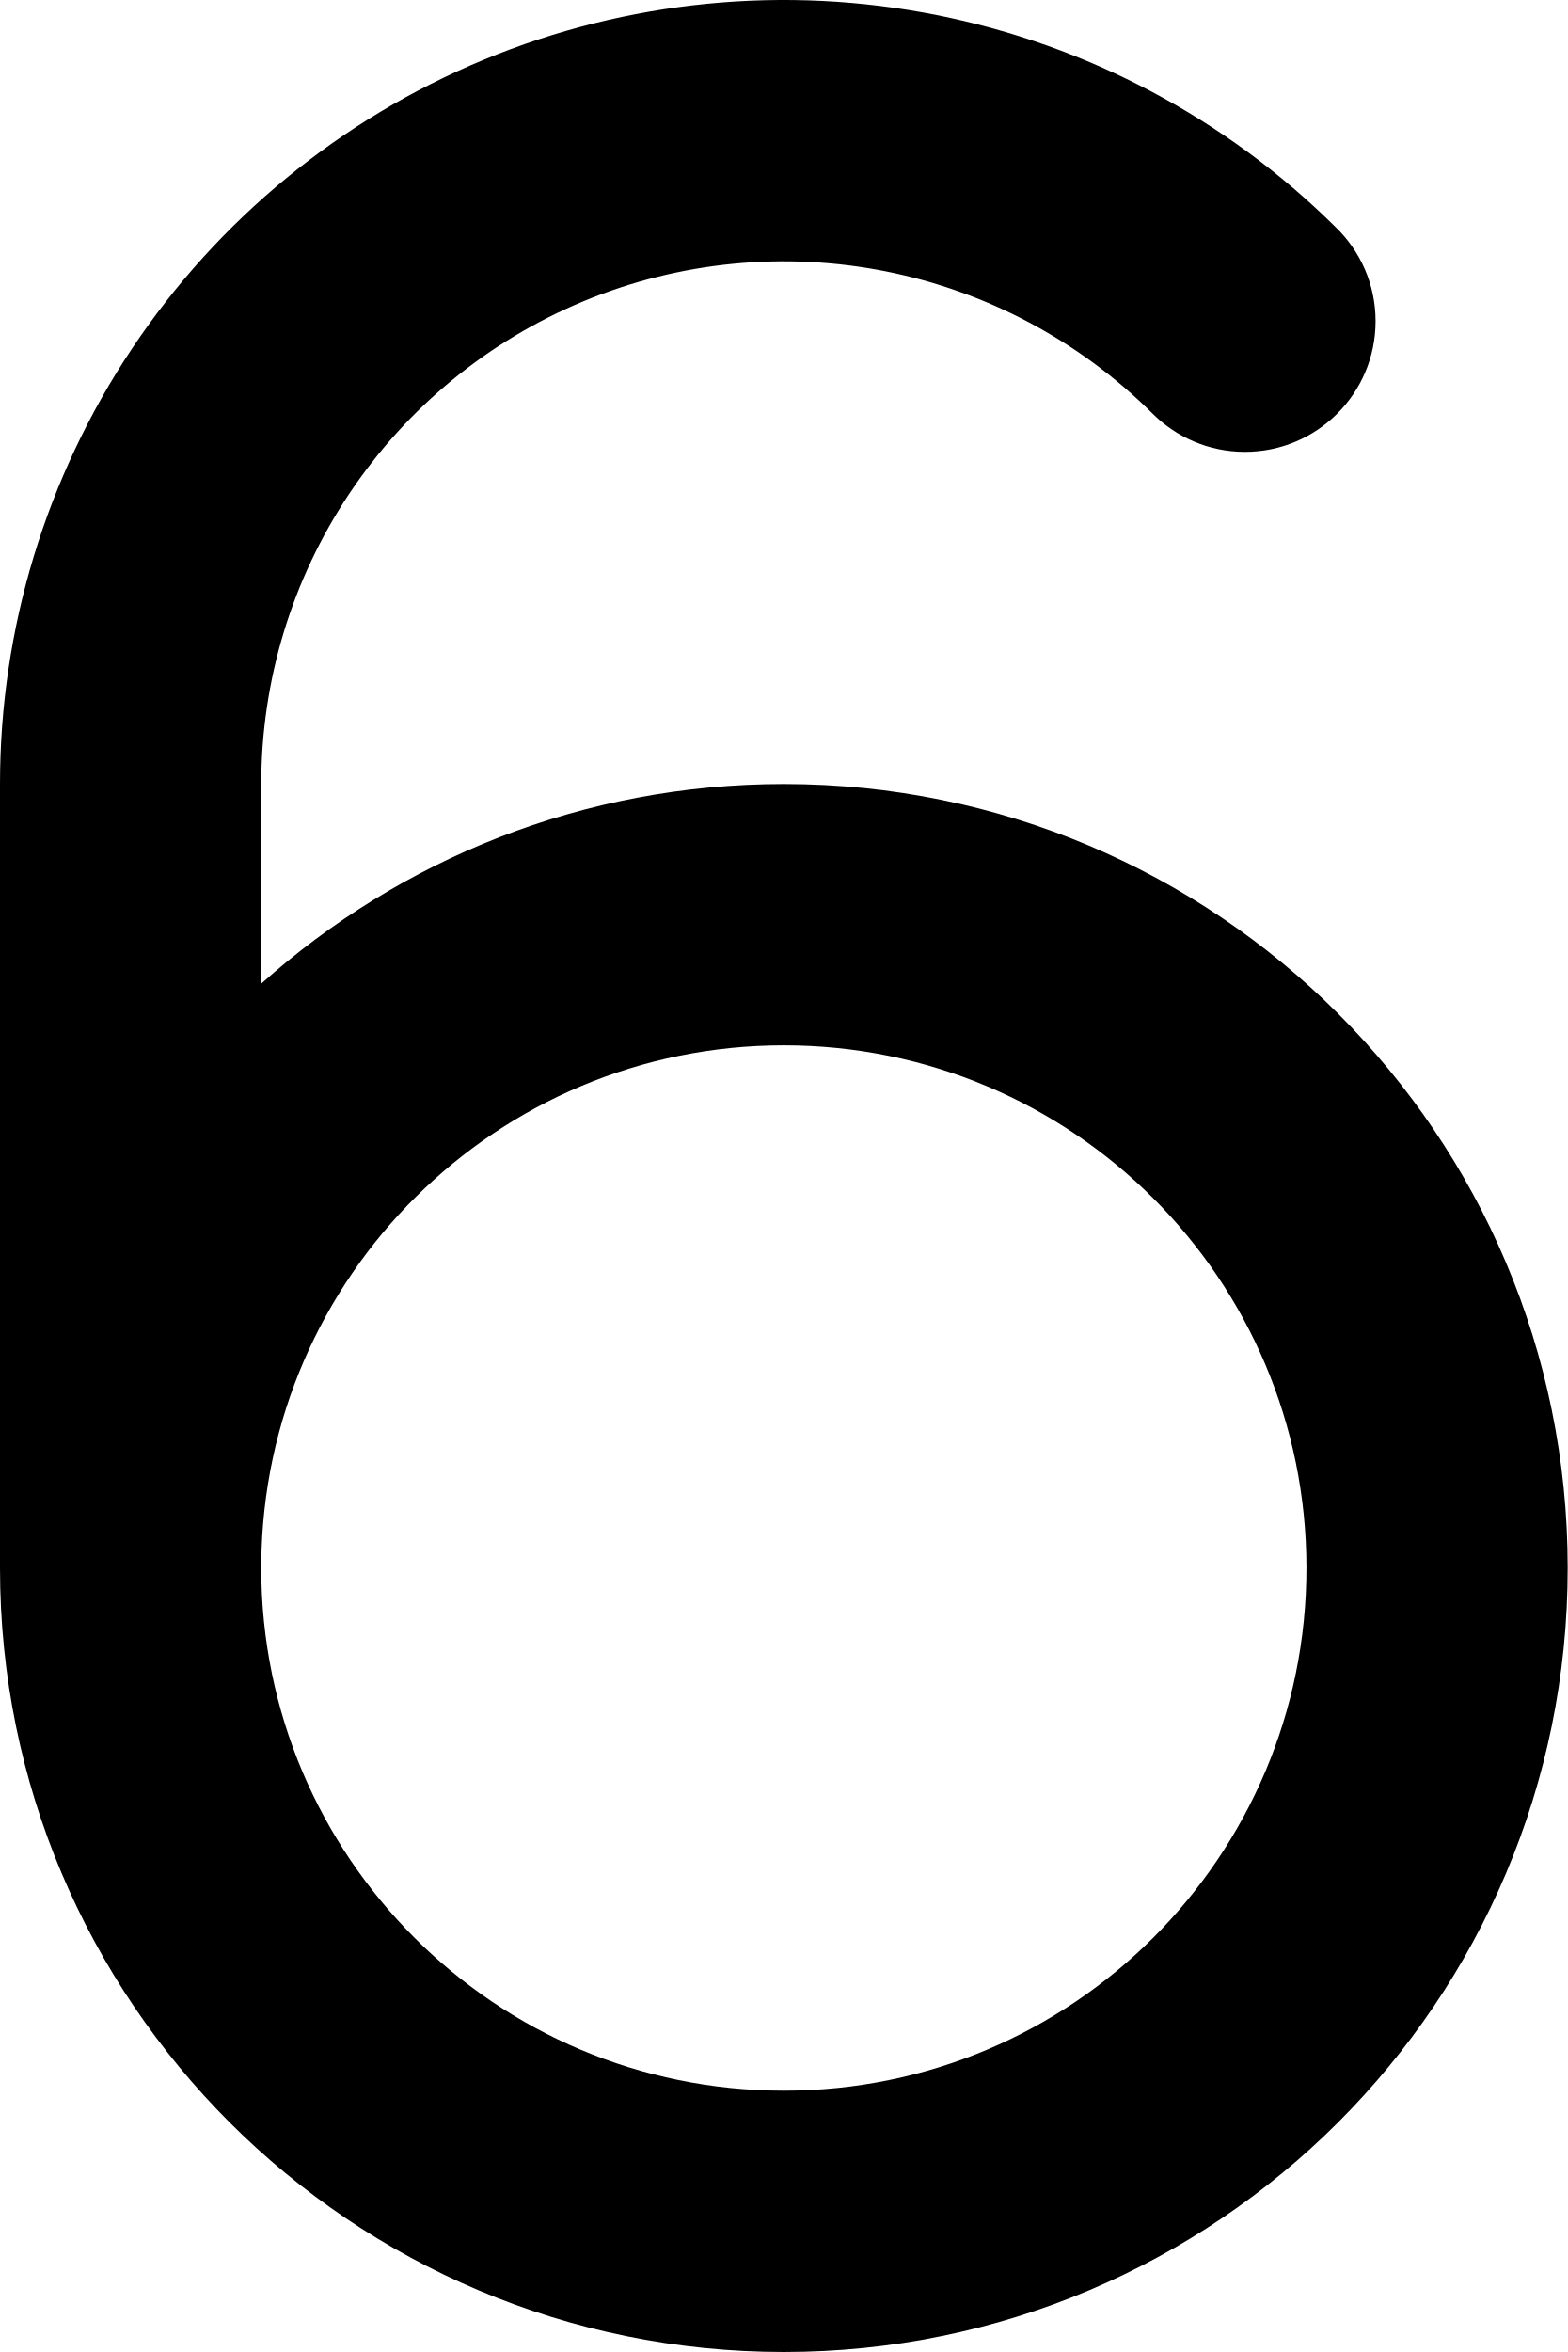
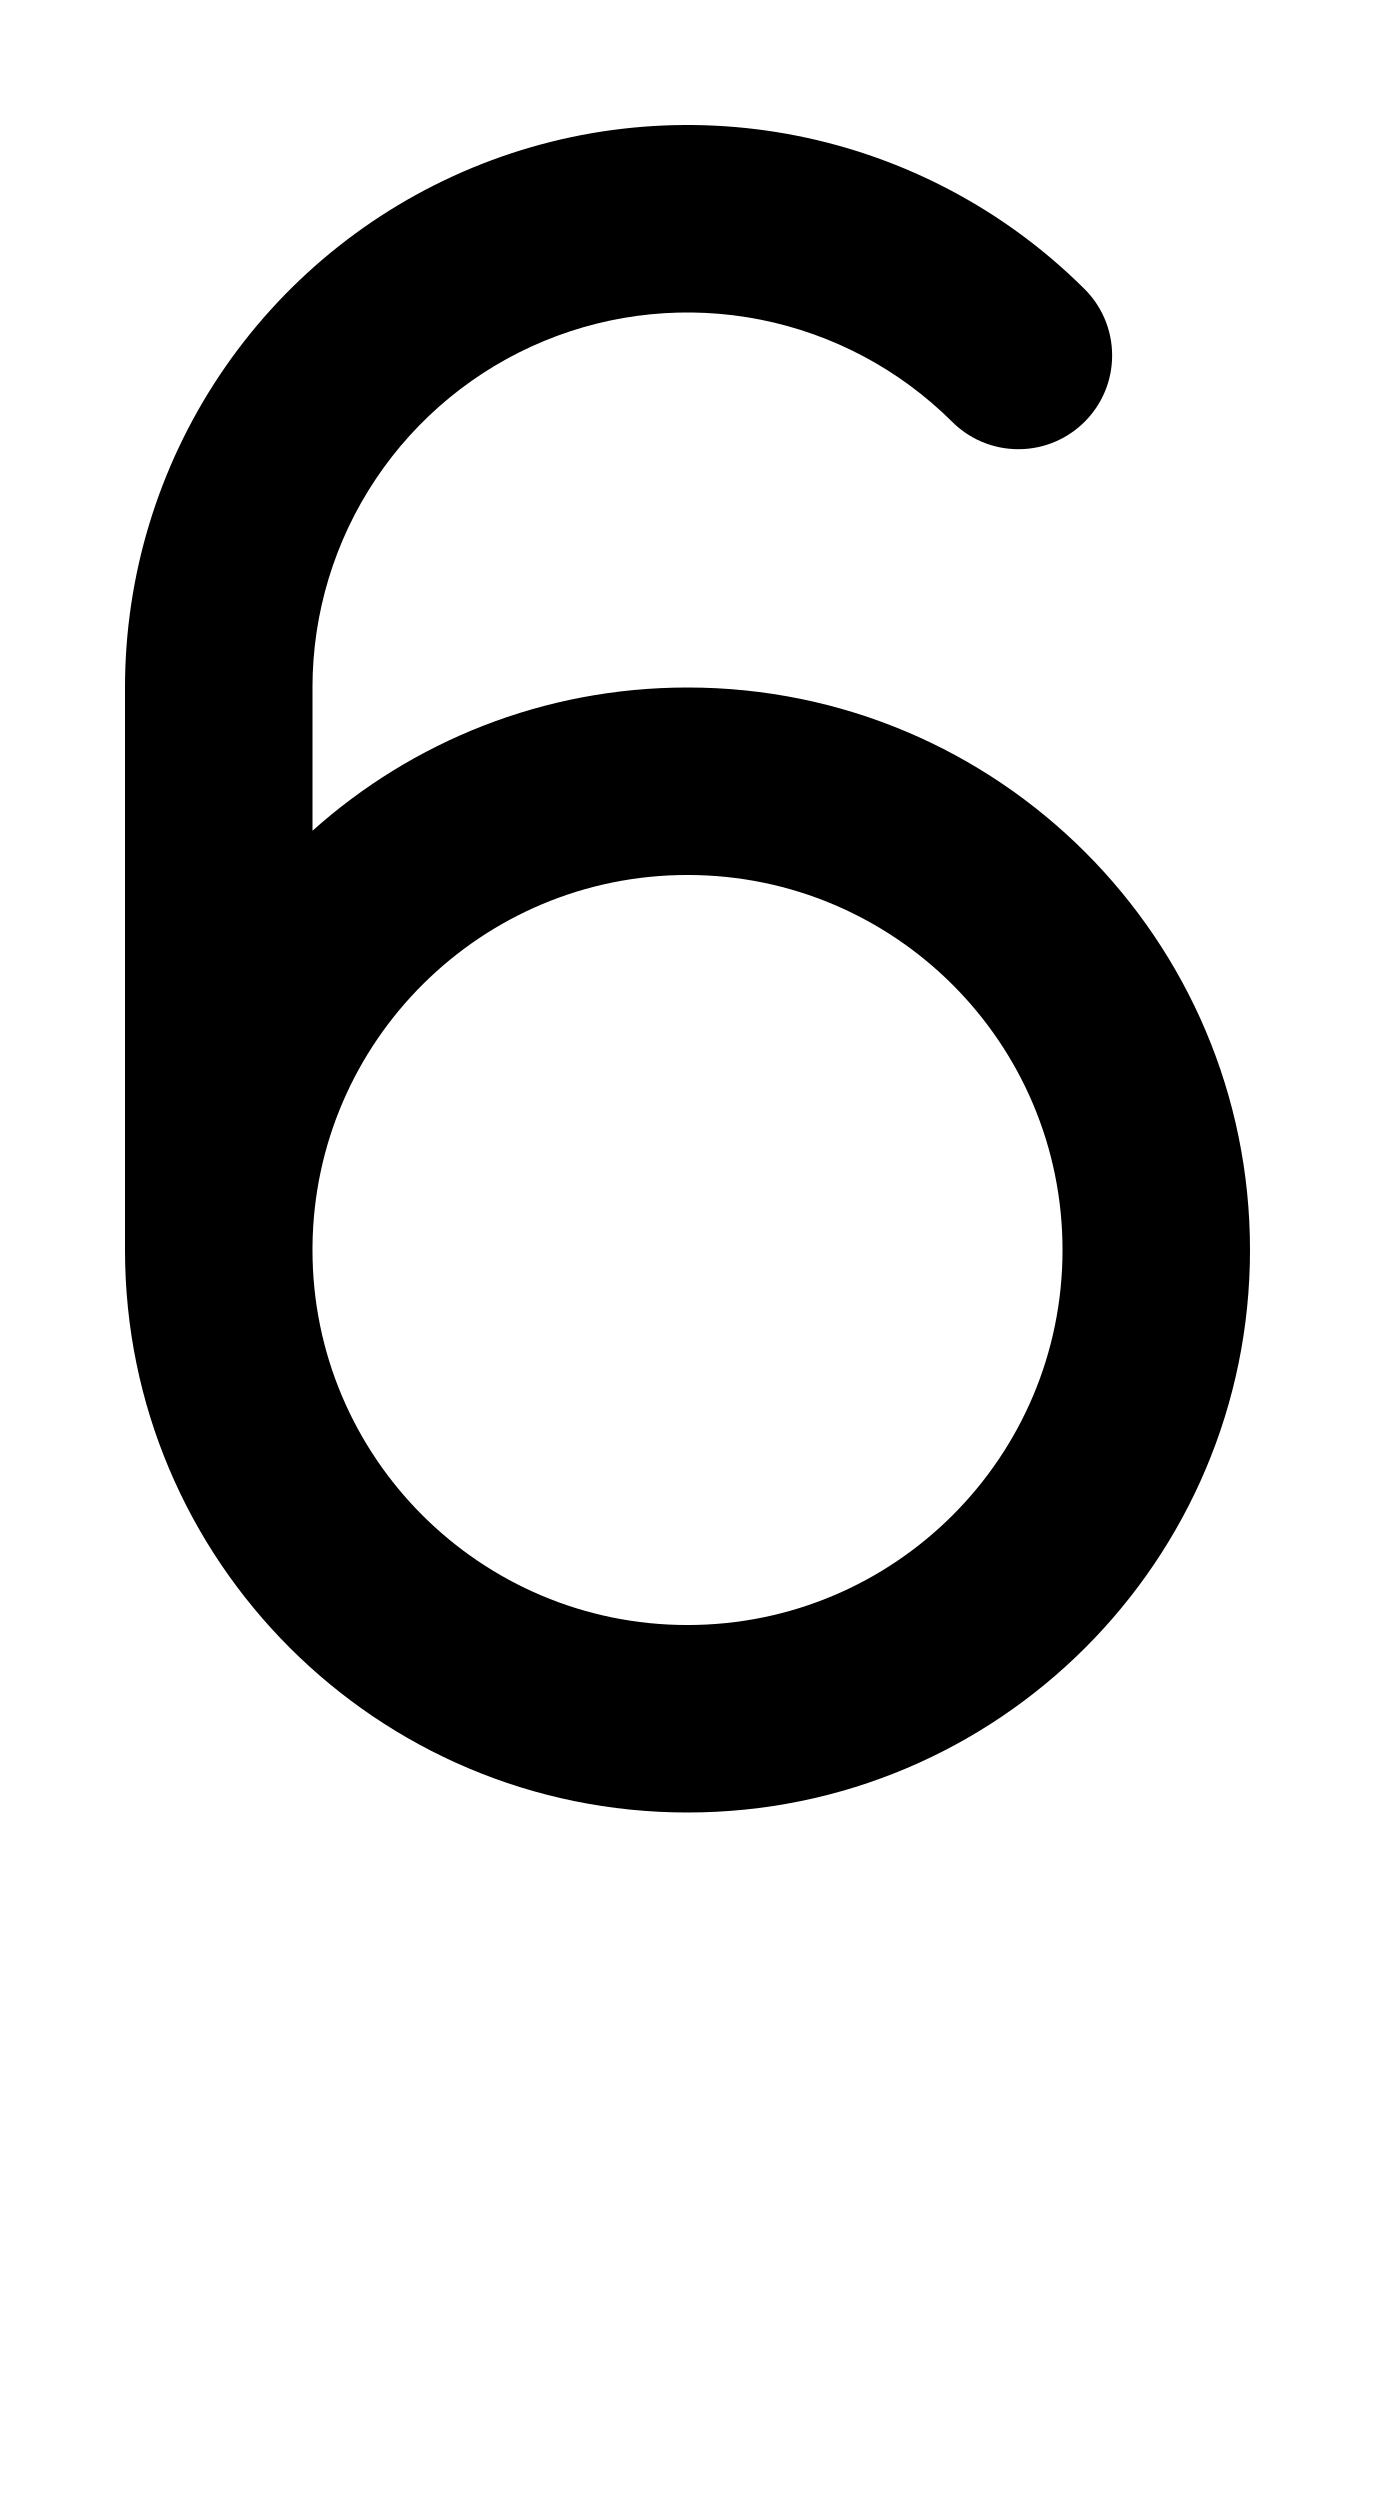
- <svg xmlns="http://www.w3.org/2000/svg" width="180" height="270" viewBox="0 0 180 270" fill="none">
-   <path fill-rule="evenodd" clip-rule="evenodd" d="M0 90C0 72.2 5.278 54.799 15.168 39.999C25.057 25.198 39.113 13.663 55.559 6.851C72.004 0.039 90.1 -1.743 107.558 1.729C124.868 5.173 140.781 13.629 153.319 26.041C156.167 28.771 157.941 32.614 157.941 36.871C157.941 45.156 151.225 51.871 142.941 51.871C138.763 51.871 134.984 50.163 132.264 47.407C123.897 39.105 113.269 33.45 101.706 31.15C90.067 28.835 78.002 30.023 67.038 34.565C56.074 39.106 46.703 46.797 40.109 56.664C33.516 66.532 29.997 78.133 29.997 90H30V112.917C45.923 98.666 66.949 90 90 90C139.706 90 180 130.294 180 180C180 229.706 139.706 270 90 270C40.294 270 0 229.706 0 180V90ZM29.997 180C29.997 213.139 56.861 240.003 90 240.003C123.139 240.003 150.003 213.139 150.003 180C150.003 146.861 123.139 119.997 90 119.997C57.065 119.997 30.328 146.531 30 179.389V180H29.997Z" fill="black" />
+ <svg xmlns="http://www.w3.org/2000/svg" width="550" height="1000" viewBox="0 0 550 1000" fill="none">
+   <path fill-rule="evenodd" clip-rule="evenodd" d="M50 275C50 230.499 63.196 186.998 87.919 149.997C112.643 112.996 147.783 84.157 188.896 67.127C230.01 50.097 275.25 45.642 318.895 54.323C362.171 62.931 401.952 84.072 433.296 115.103C440.418 121.928 444.852 131.536 444.852 142.179C444.852 162.889 428.062 179.679 407.352 179.679C396.906 179.679 387.459 175.408 380.659 168.518C359.743 147.763 333.173 133.625 304.265 127.875C275.166 122.087 245.005 125.058 217.595 136.411C190.184 147.765 166.756 166.992 150.273 191.66C133.79 216.329 124.992 245.331 124.992 275H125V332.292C164.807 296.664 217.373 275 275 275C399.264 275 500 375.736 500 500C500 624.264 399.264 725 275 725C150.736 725 50 624.264 50 500V275ZM124.992 500C124.992 582.847 192.153 650.008 275 650.008C357.847 650.008 425.008 582.847 425.008 500C425.008 417.153 357.847 349.993 275 349.993C192.663 349.993 125.82 416.329 125 498.471V500H124.992Z" fill="black" />
</svg>
